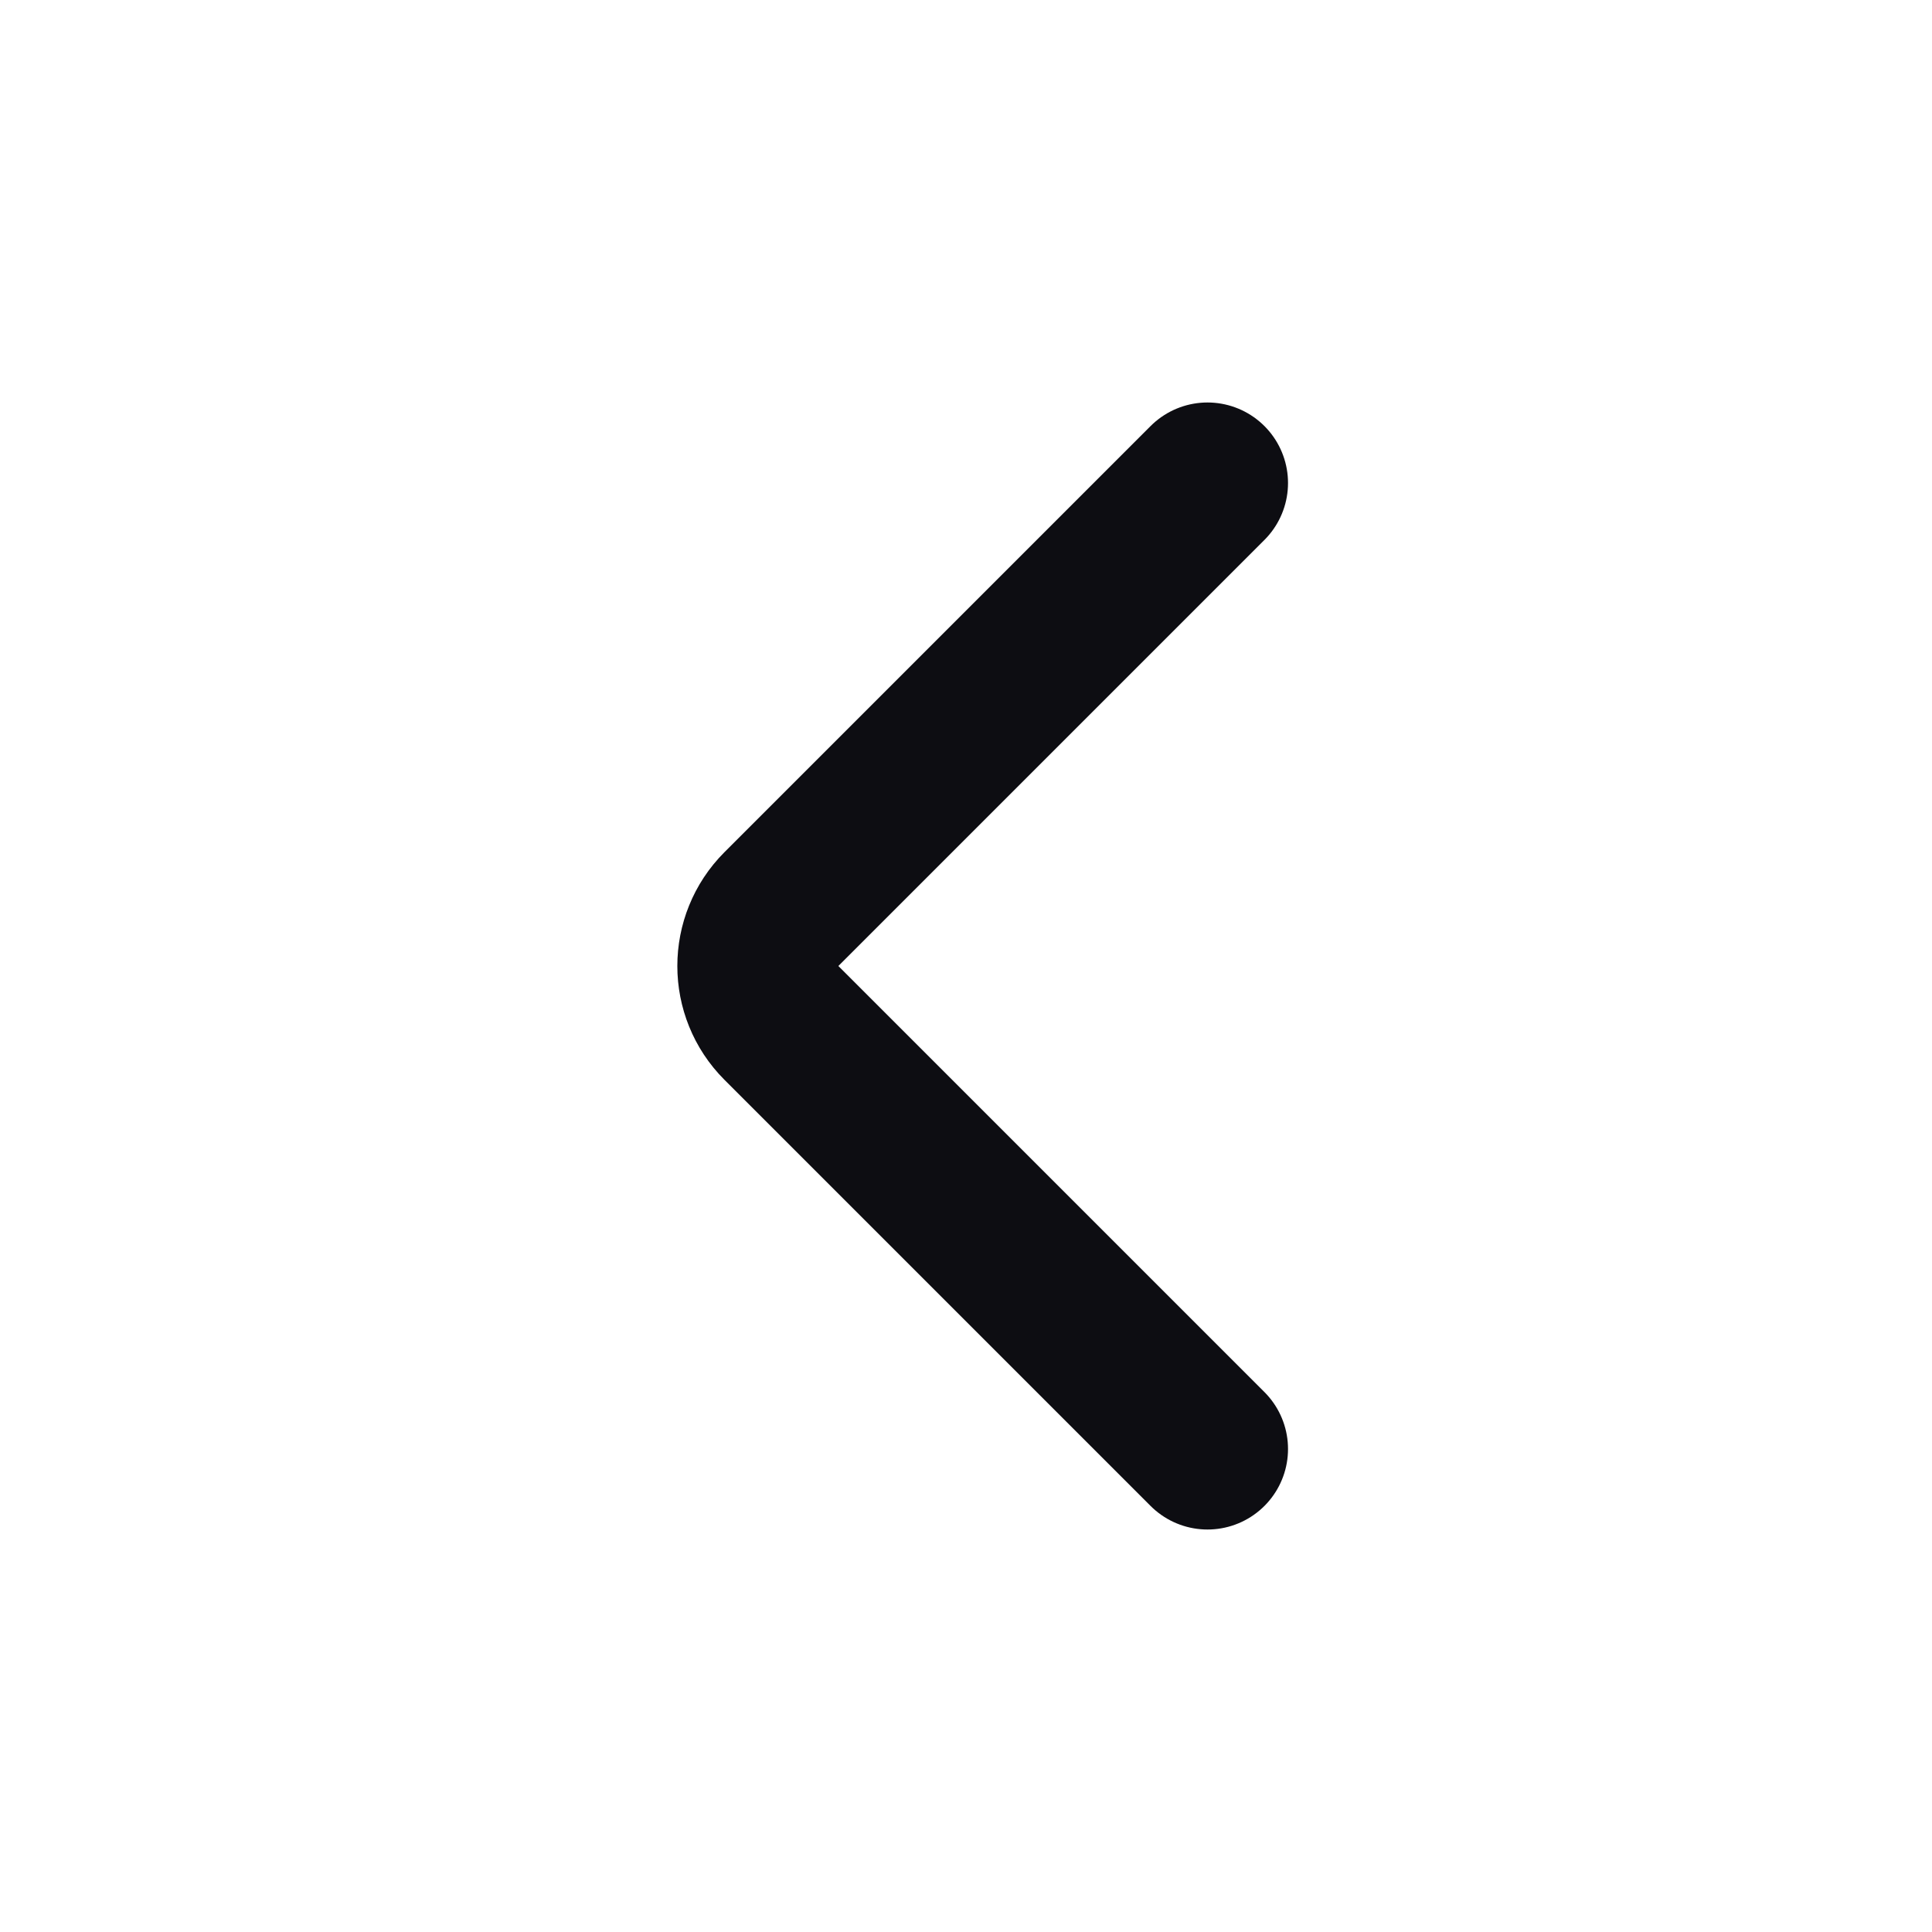
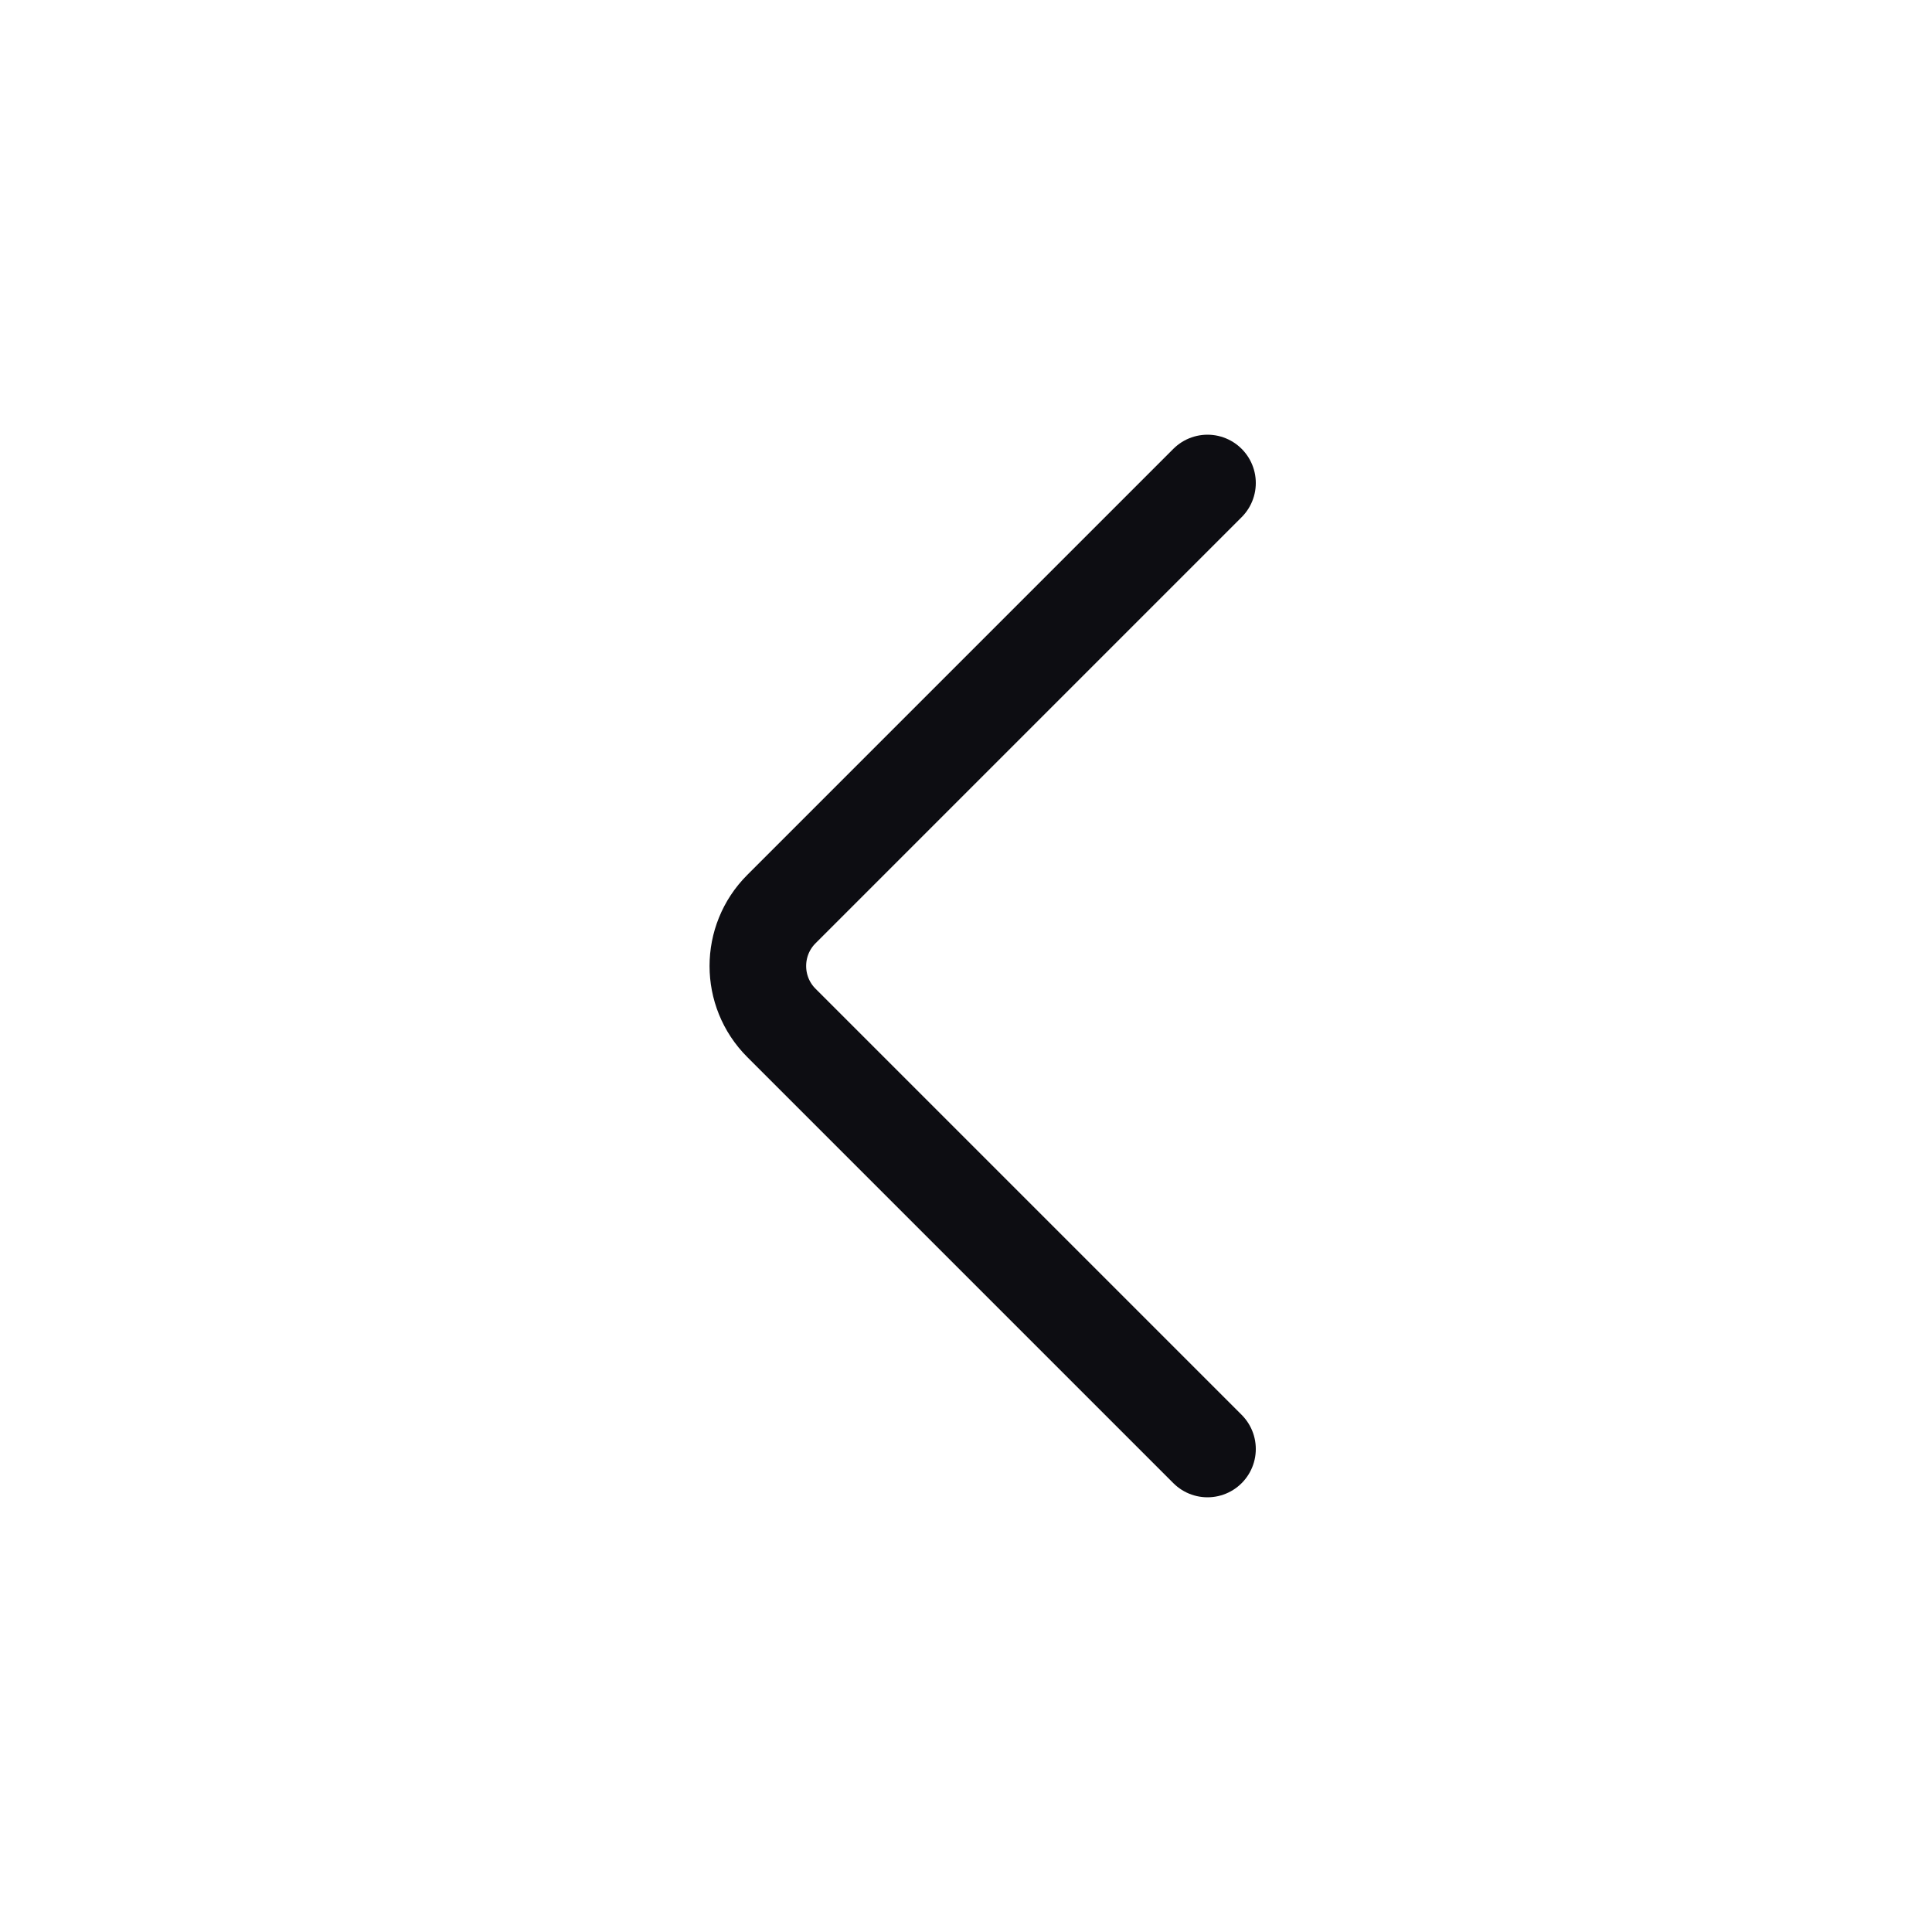
<svg xmlns="http://www.w3.org/2000/svg" width="20" height="20" viewBox="0 0 20 20" fill="none">
-   <path d="M12.5 15L8.089 10.589C7.764 10.264 7.764 9.736 8.089 9.411L12.5 5" stroke="#0D0D12" stroke-width="1.667" stroke-linecap="round" stroke-linejoin="round" />
+   <path d="M12.5 15L8.089 10.589C7.764 10.264 7.764 9.736 8.089 9.411L12.5 5" stroke="#0D0D12" strokeWidth="1.667" stroke-linecap="round" stroke-linejoin="round" />
</svg>
